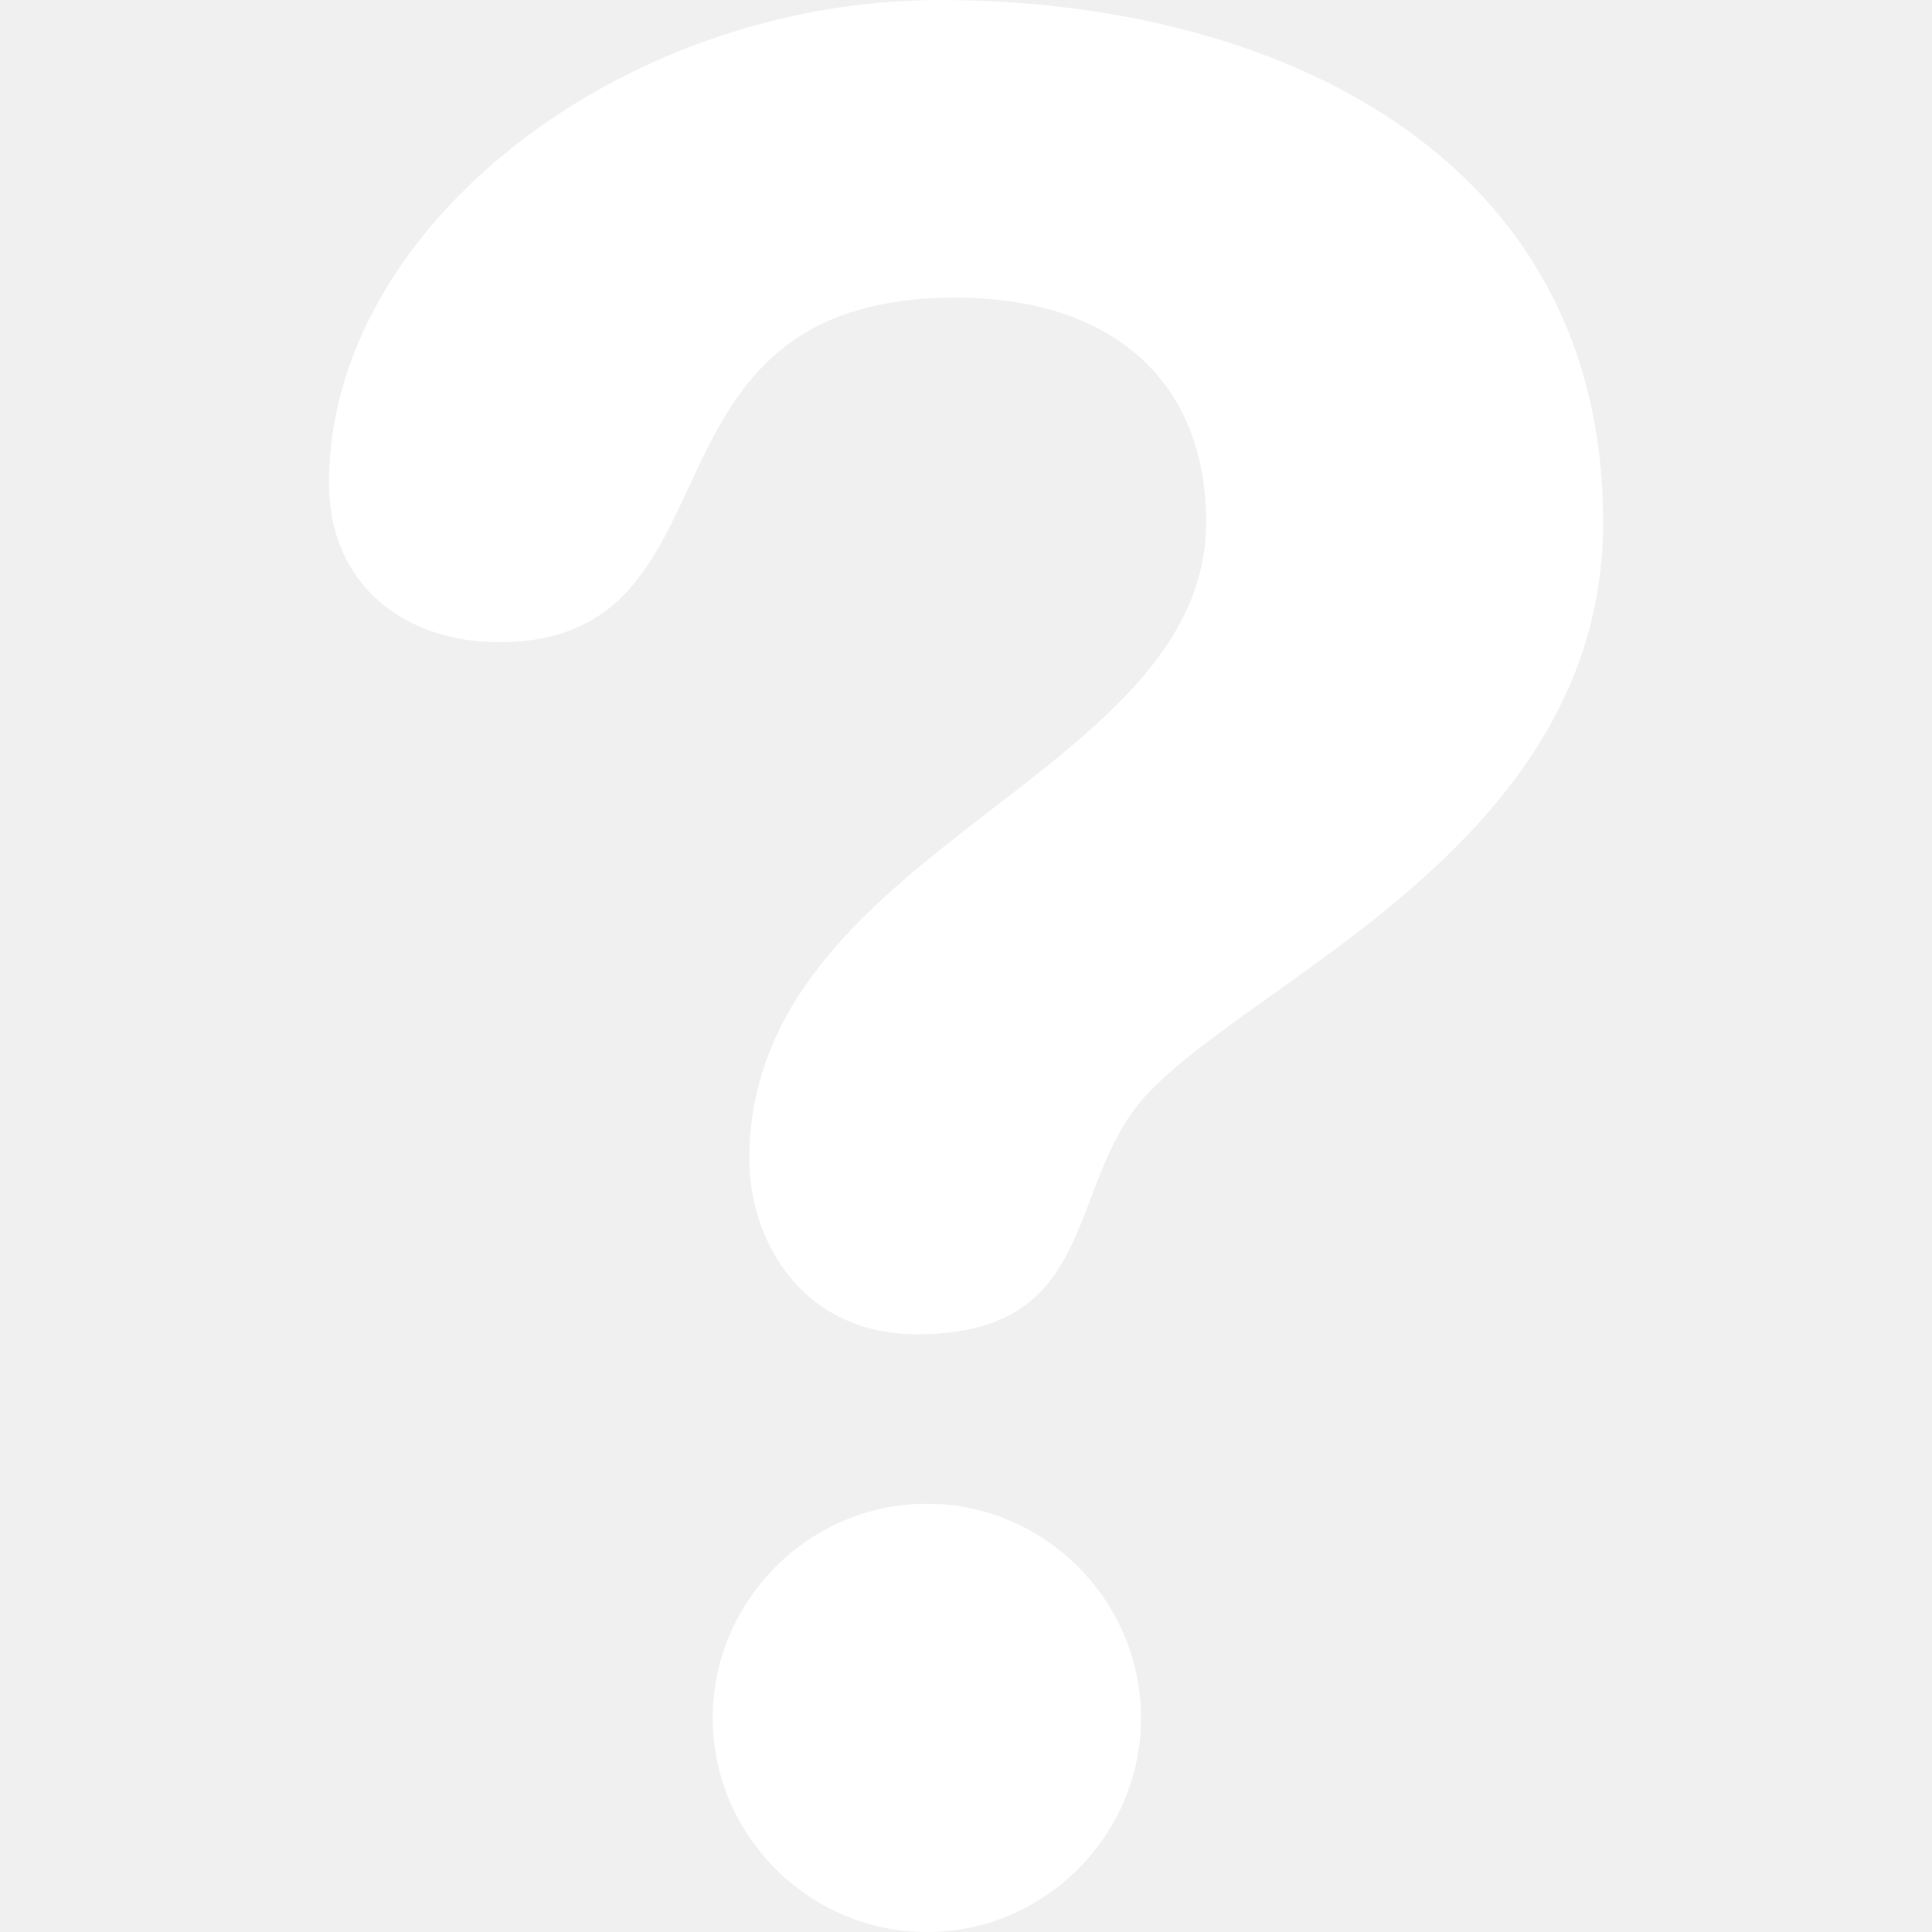
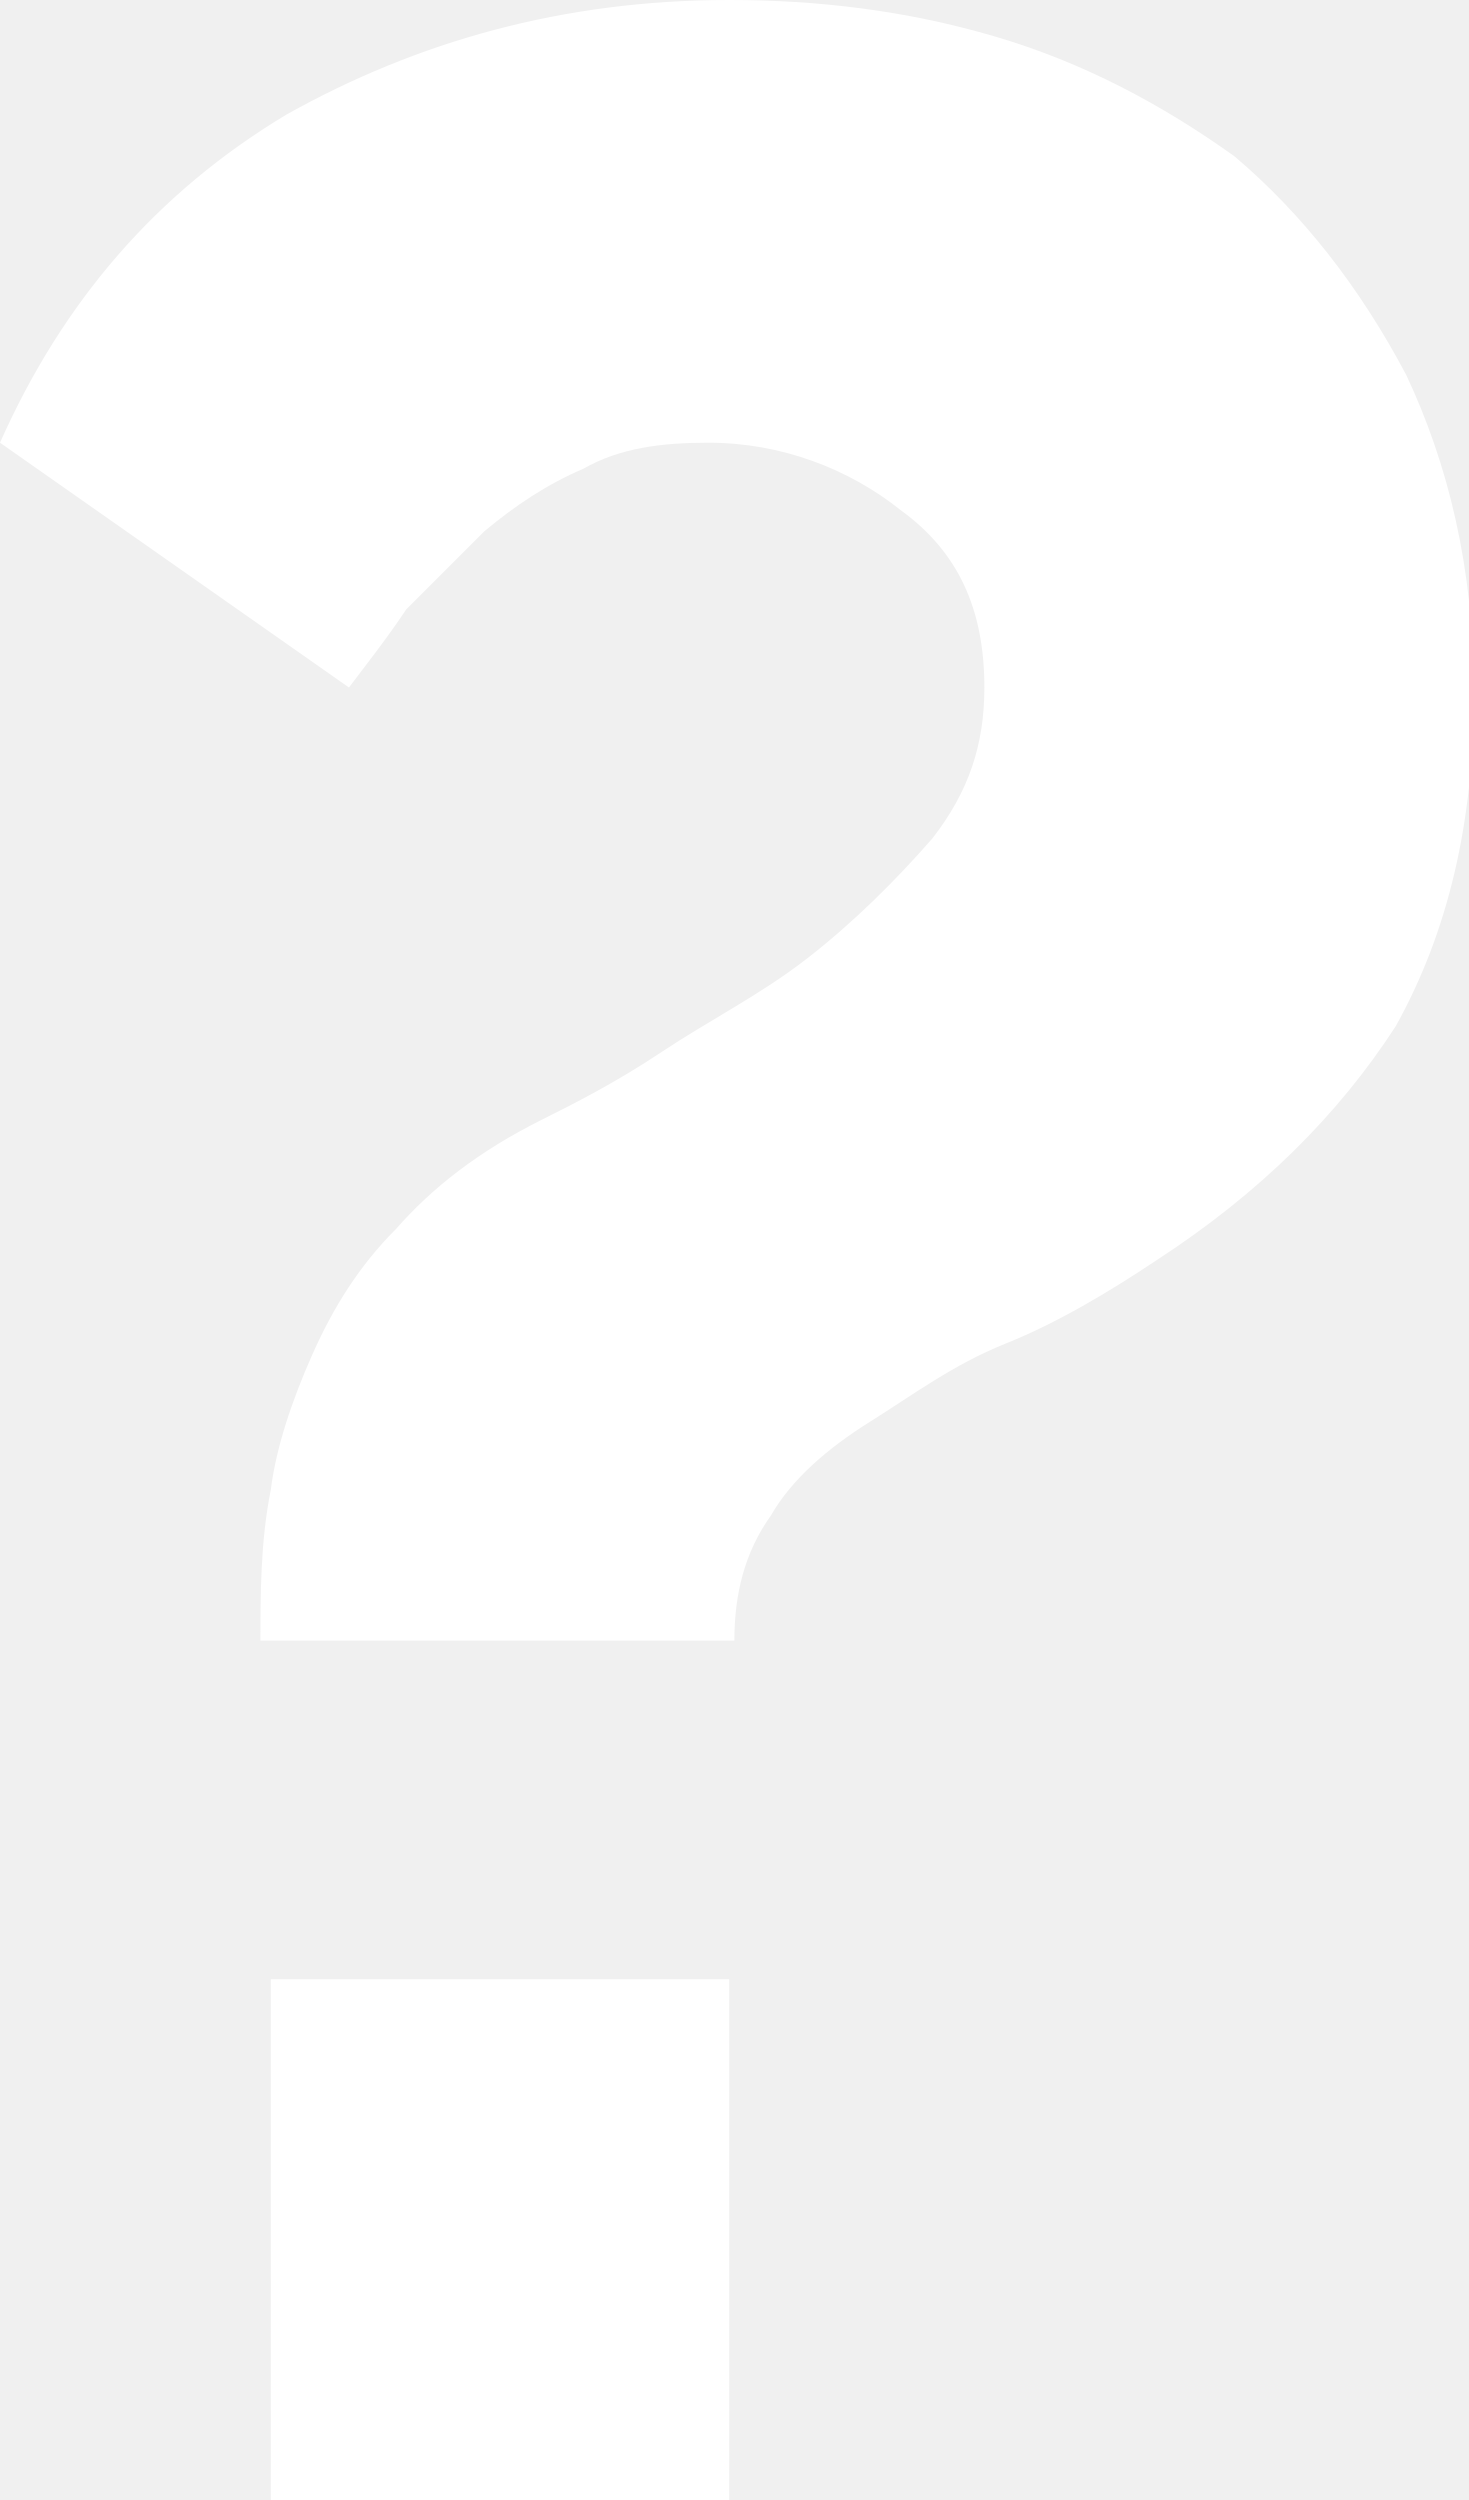
- <svg xmlns="http://www.w3.org/2000/svg" version="1.1" id="Capa_1" x="0px" y="0px" width="512px" height="512px" viewBox="0 0 31.357 31.357" style="enable-background:new 0 0 31.357 31.357;" xml:space="preserve">
+ <svg xmlns="http://www.w3.org/2000/svg" version="1.1" id="Layer_1" shape-rendering="geometricPrecision" x="0px" y="0px" width="28.2px" height="48px" viewBox="0 0 28.2 48" style="enable-background:new 0 0 28.2 48;" xml:space="preserve">
+   <style type="text/css">
+ 	.st0{fill:#FFFFFF;}
+ </style>
  <g>
-     <path d="M15.255,0c5.424,0,10.764,2.498,10.764,8.473c0,5.51-6.314,7.629-7.67,9.62c-1.018,1.481-0.678,3.562-3.475,3.562   c-1.822,0-2.712-1.482-2.712-2.838c0-5.046,7.414-6.188,7.414-10.343c0-2.287-1.522-3.643-4.066-3.643   c-5.424,0-3.306,5.592-7.414,5.592c-1.483,0-2.756-0.89-2.756-2.584C5.339,3.683,10.084,0,15.255,0z M15.044,24.406   c1.904,0,3.475,1.566,3.475,3.476c0,1.91-1.568,3.476-3.475,3.476c-1.907,0-3.476-1.564-3.476-3.476   C11.568,25.973,13.137,24.406,15.044,24.406z" fill="#FFFFFF" />
+     <path class="st0" d="M5,31.6c0-1,0-2,0.2-3C5.3,27.8,5.6,26.9,6,26c0.4-0.9,0.9-1.7,1.6-2.4c0.7-0.8,1.6-1.5,2.8-2.1   c0.6-0.3,1.4-0.7,2.3-1.3s1.9-1.1,2.8-1.8c0.9-0.7,1.7-1.5,2.4-2.3c0.7-0.9,1-1.8,1-2.9c0-1.5-0.5-2.6-1.6-3.4   C16.3,9,15,8.5,13.6,8.5c-0.9,0-1.7,0.1-2.4,0.5c-0.7,0.3-1.3,0.7-1.9,1.2c-0.5,0.5-1,1-1.5,1.5c-0.4,0.6-0.8,1.1-1.1,1.5L0,8.5   c1.2-2.7,3-4.8,5.5-6.3C8,0.8,10.8,0,14,0c1.7,0,3.4,0.2,5.1,0.7S22.3,2,23.7,3C25,4.1,26.1,5.5,27,7.2c0.8,1.7,1.3,3.7,1.3,6.1   c0,2.5-0.5,4.6-1.5,6.4c-1.1,1.7-2.6,3.2-4.6,4.5c-0.9,0.6-1.9,1.2-2.9,1.6s-1.8,1-2.6,1.5c-0.8,0.5-1.5,1.1-1.9,1.8   c-0.5,0.7-0.7,1.5-0.7,2.4H5z M5.2,48V38H14v10C14,48,5.2,48,5.2,48z" />
  </g>
-   <g>
- </g>
-   <g>
- </g>
-   <g>
- </g>
-   <g>
- </g>
-   <g>
- </g>
-   <g>
- </g>
-   <g>
- </g>
-   <g>
- </g>
-   <g>
- </g>
-   <g>
- </g>
-   <g>
- </g>
-   <g>
- </g>
-   <g>
- </g>
-   <g>
- </g>
-   <g>
- </g>
</svg>
